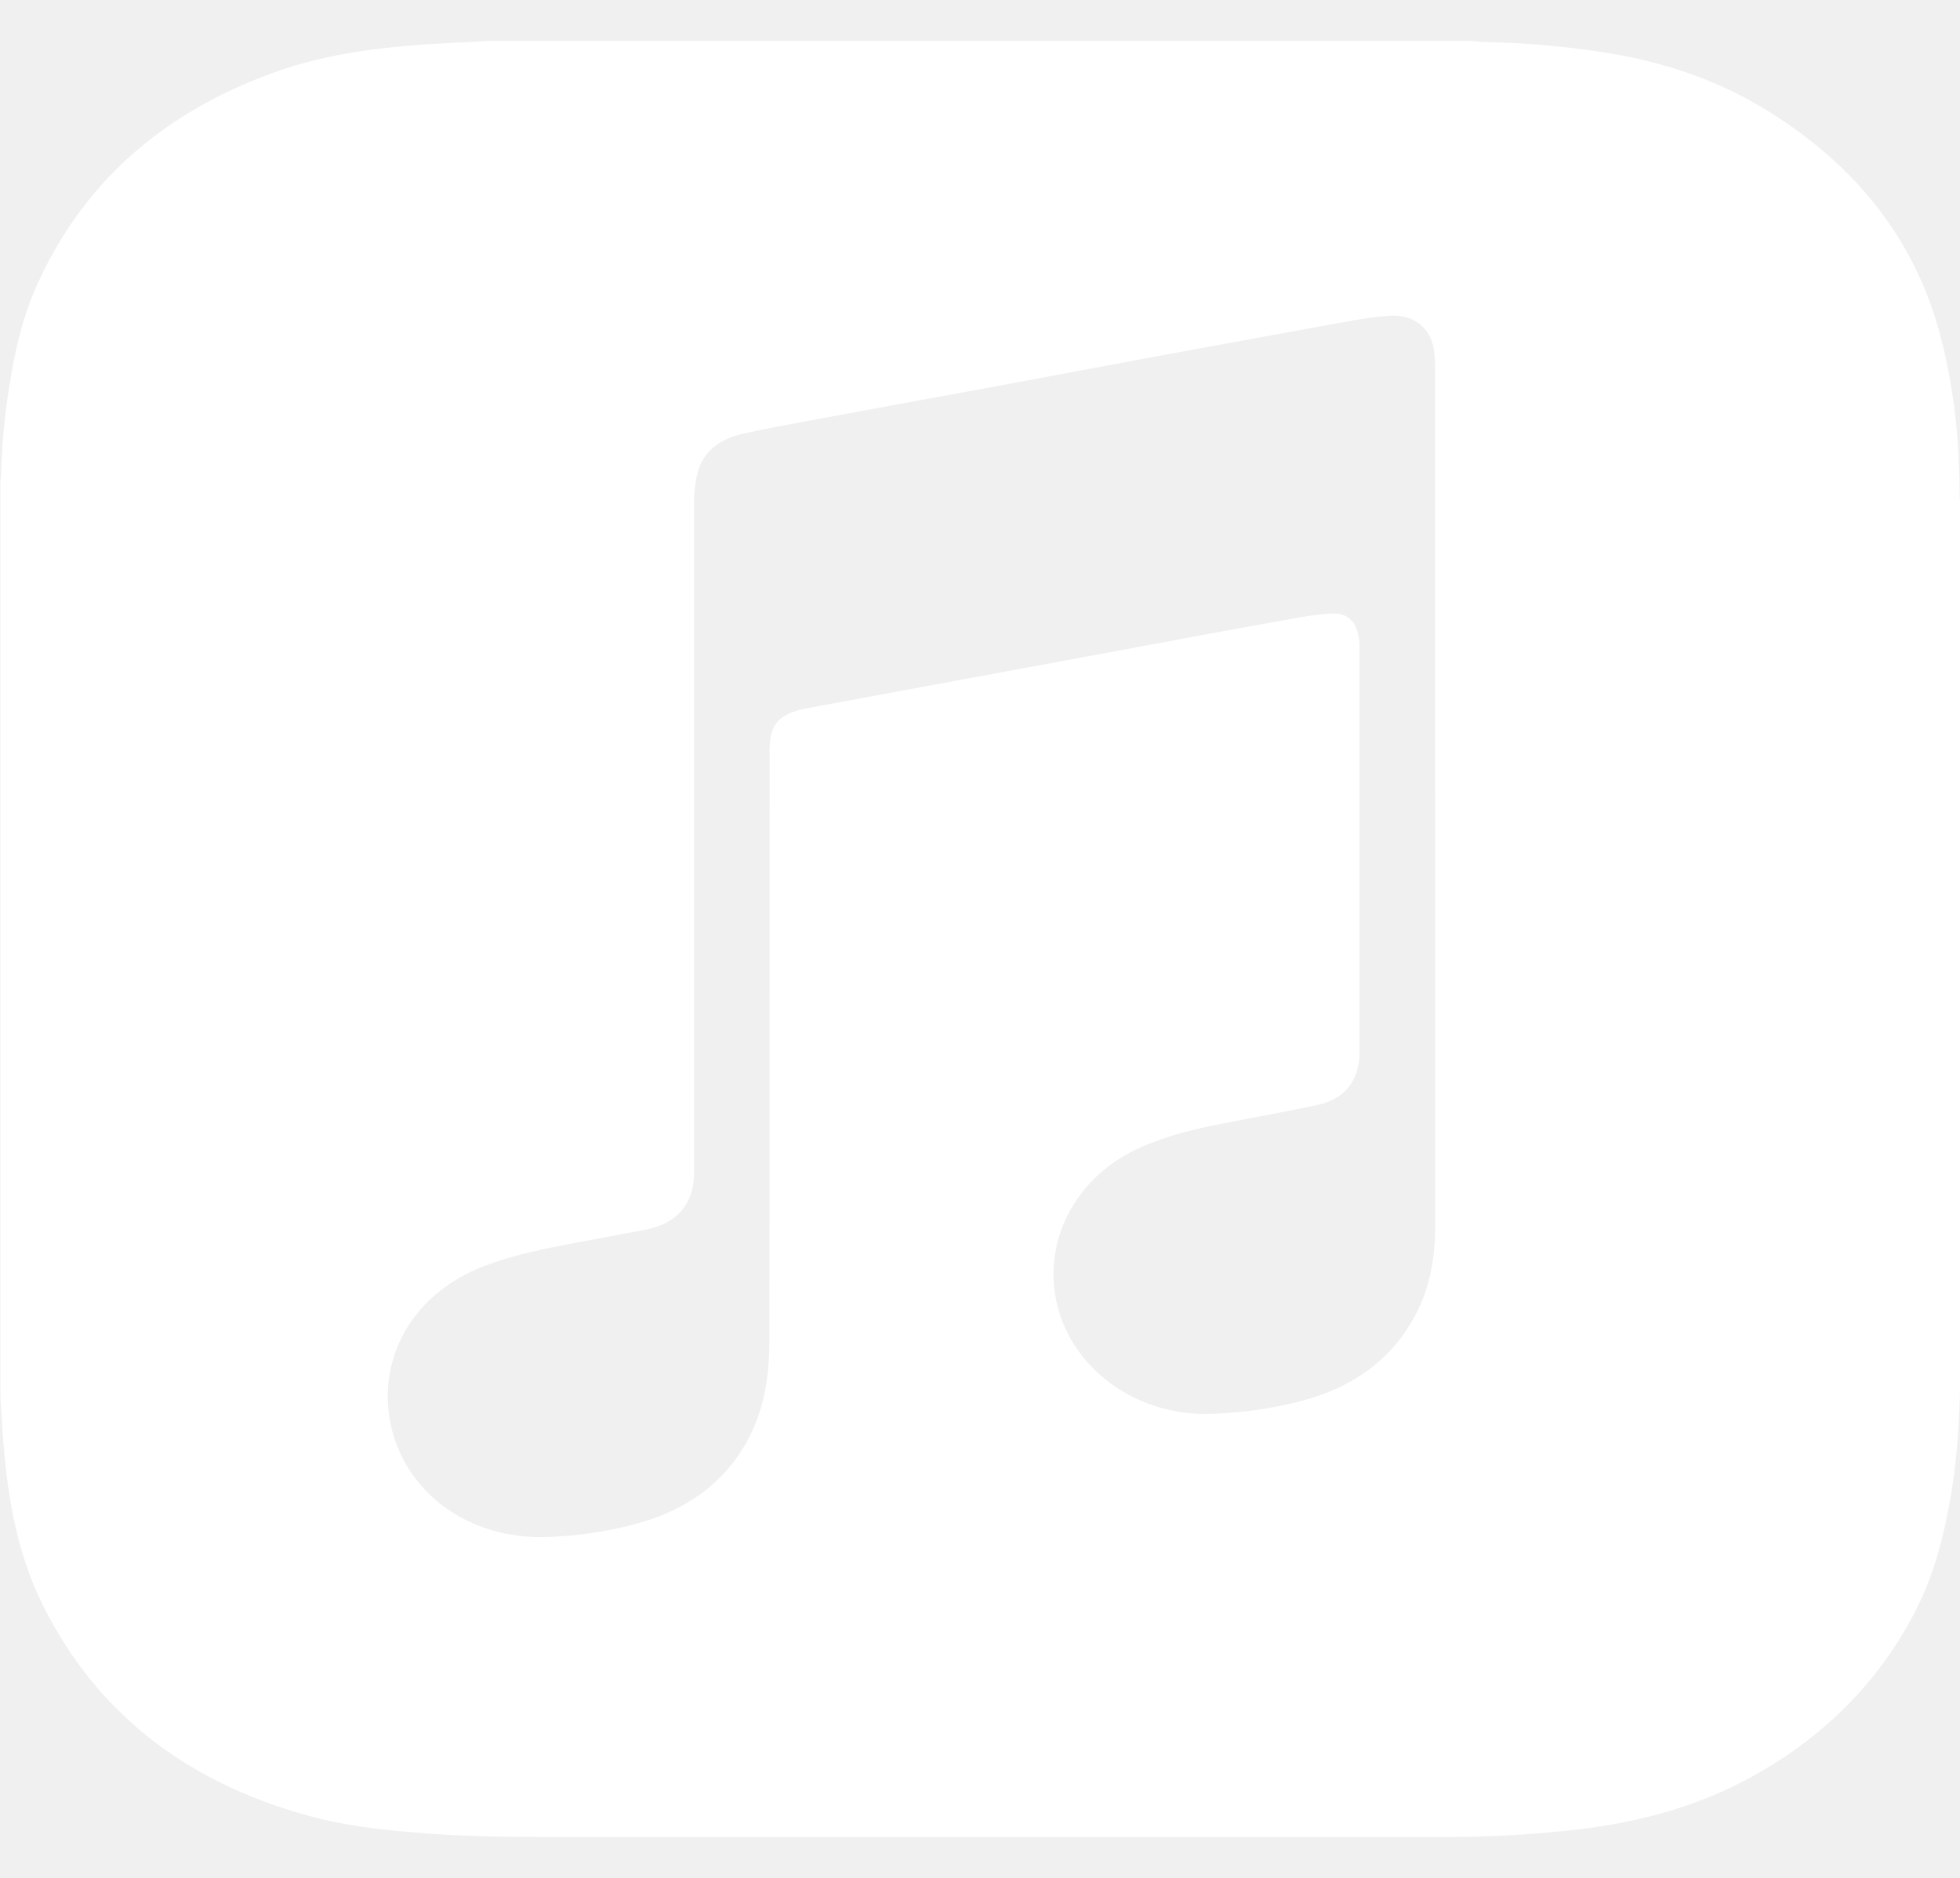
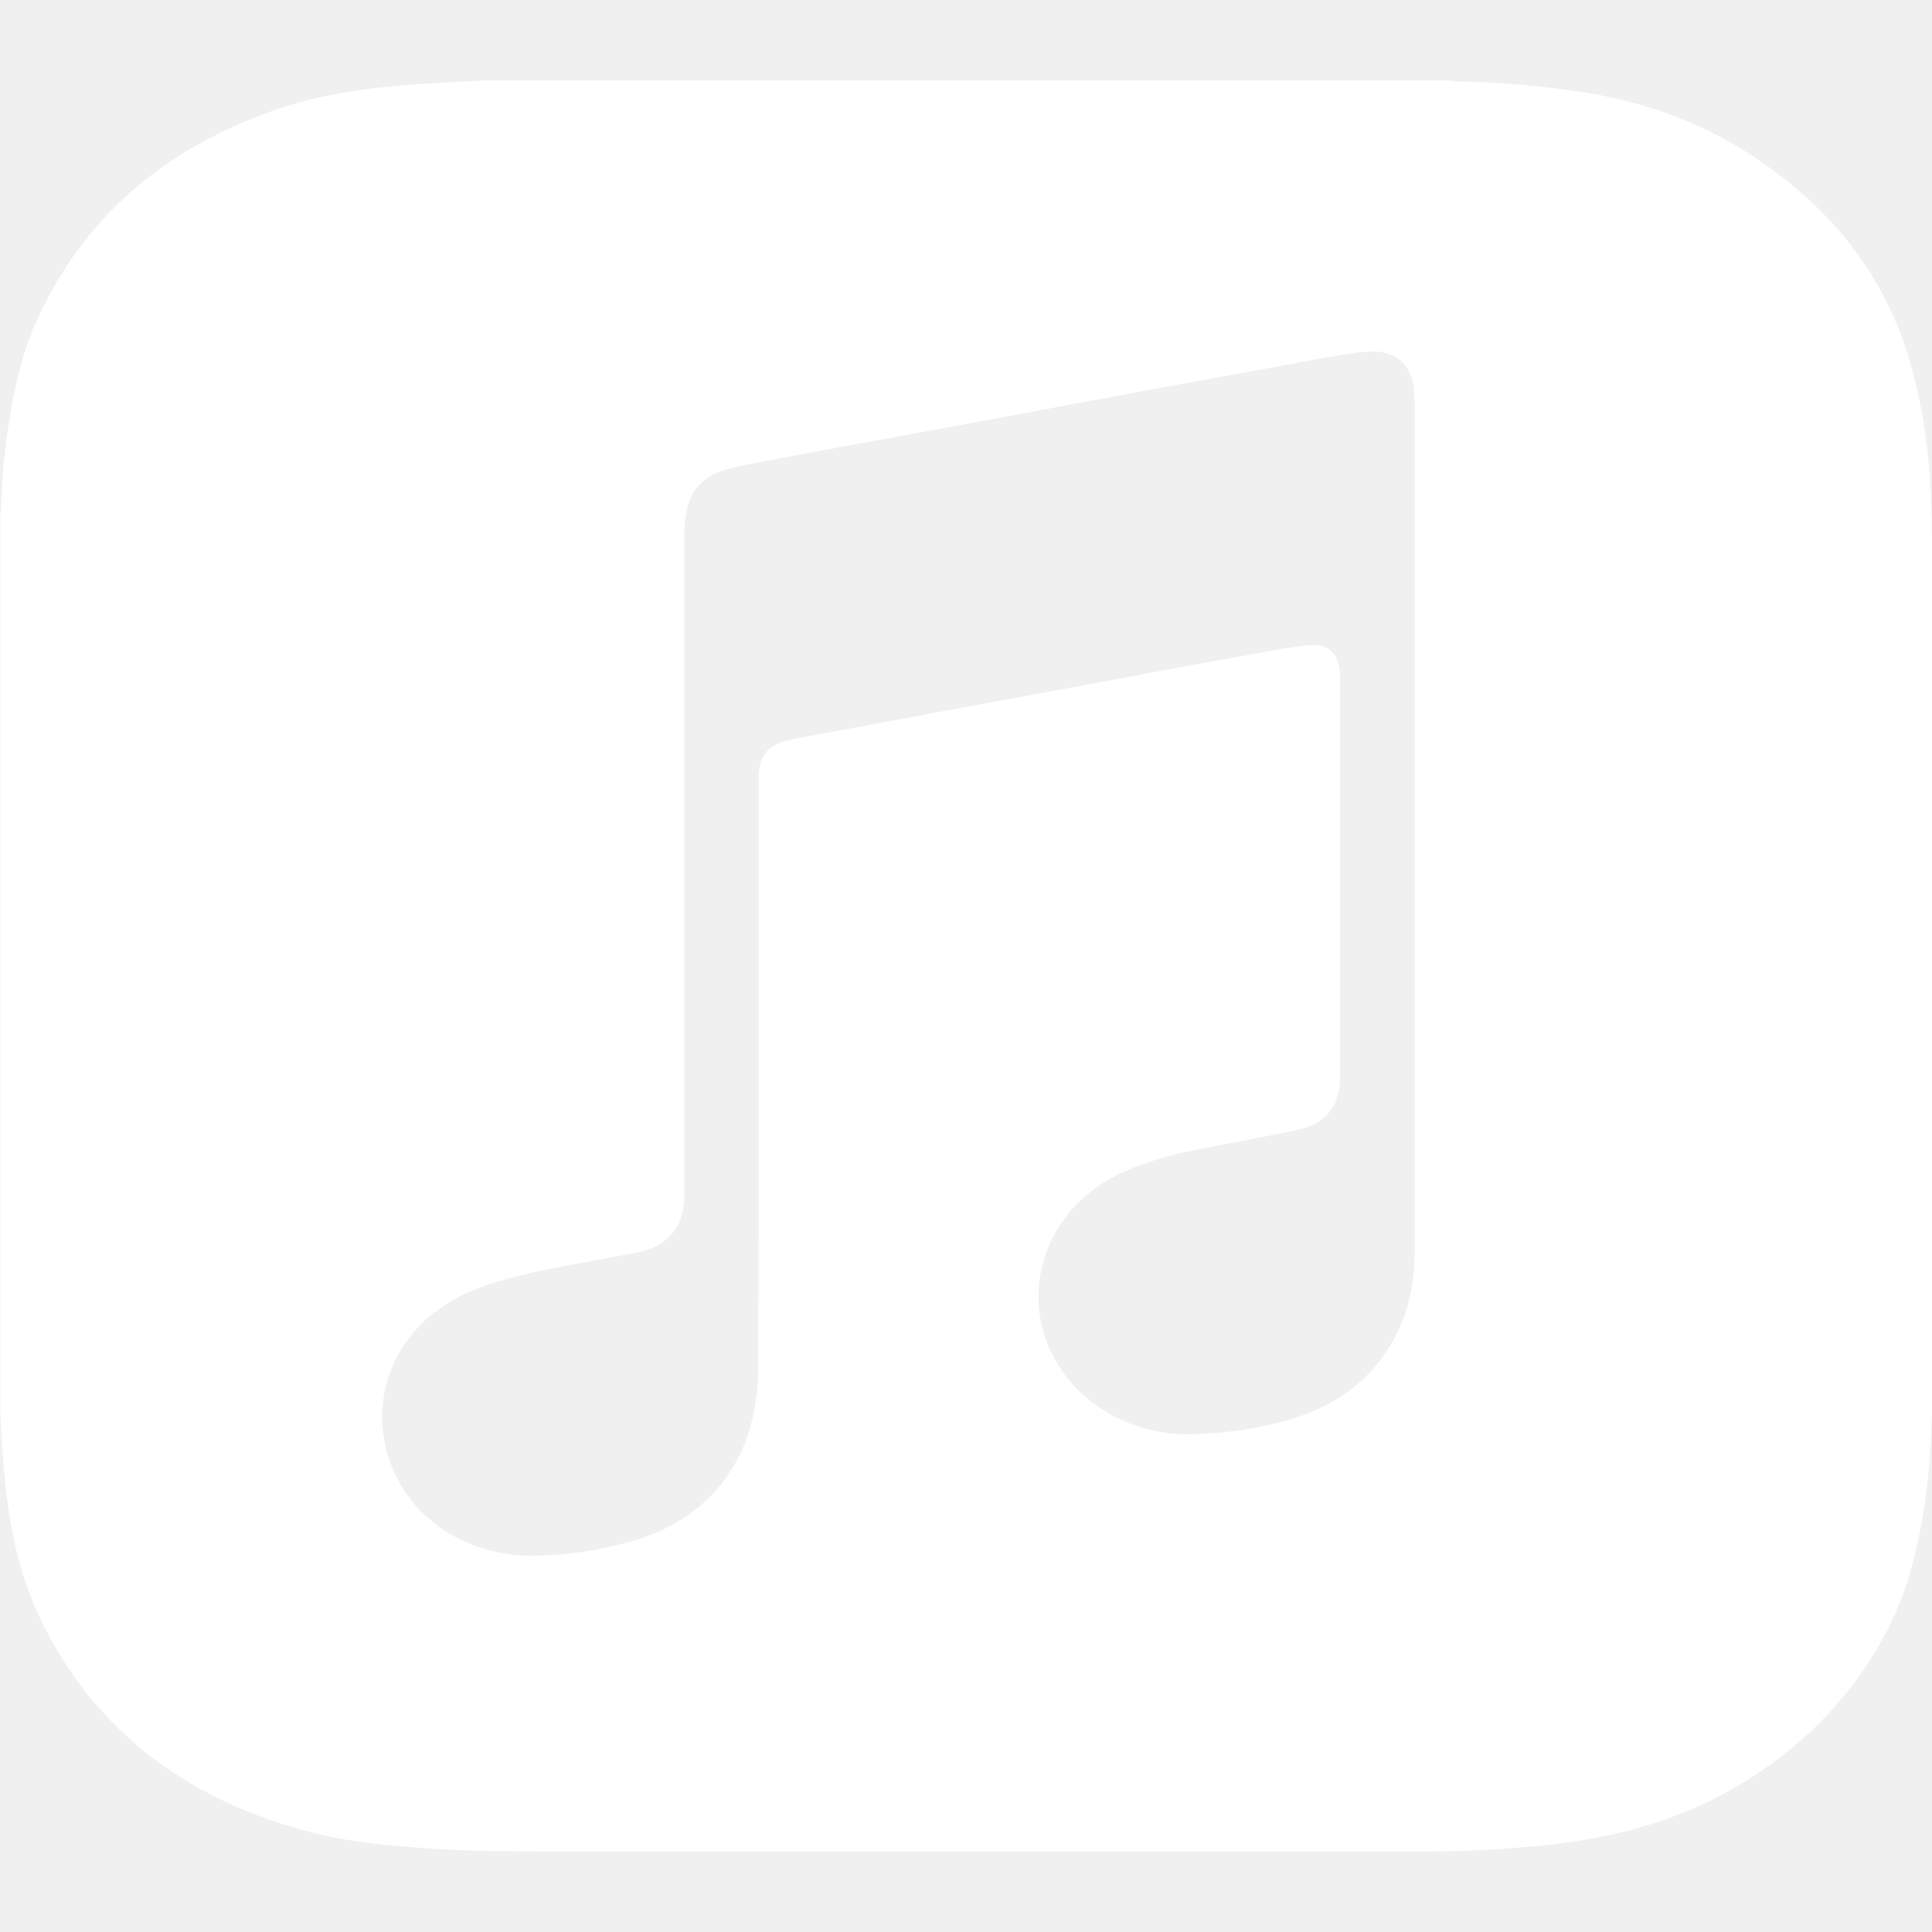
- <svg xmlns="http://www.w3.org/2000/svg" width="24" height="23" viewBox="0 0 24 23" fill="none">
+ <svg xmlns="http://www.w3.org/2000/svg" width="24" height="24" viewBox="0 0 24 23" fill="none">
  <g clip-path="url(#clip0_362_642)">
    <path d="M23.996 6.115C23.996 5.438 23.934 4.765 23.758 4.106C23.441 2.906 22.695 1.99 21.578 1.317C21.004 0.973 20.372 0.762 19.7 0.651C19.183 0.568 18.661 0.522 18.137 0.514C18.098 0.511 18.055 0.503 18.012 0.5H5.989C5.837 0.511 5.684 0.518 5.532 0.525C4.786 0.564 4.044 0.635 3.341 0.893C2.005 1.377 1.04 2.221 0.477 3.439C0.282 3.851 0.184 4.287 0.114 4.732C0.055 5.09 0.024 5.451 0.013 5.813C0.013 5.842 0.005 5.87 0.005 5.899V17.103L0.028 17.49C0.079 18.239 0.184 18.98 0.529 19.668C1.177 20.968 2.267 21.823 3.764 22.235C4.181 22.353 4.619 22.407 5.056 22.442C5.612 22.492 6.166 22.499 6.721 22.499H17.752C18.275 22.499 18.799 22.467 19.322 22.407C20.146 22.31 20.92 22.087 21.619 21.665C22.448 21.174 23.101 20.47 23.498 19.642C23.686 19.255 23.791 18.844 23.869 18.428C23.983 17.808 24.006 17.181 24.006 16.555C24.002 13.074 24.006 9.594 24.002 6.113L23.996 6.115ZM17.574 9.77V15.006C17.574 15.389 17.515 15.765 17.328 16.112C17.039 16.652 16.57 16.992 15.941 17.157C15.593 17.249 15.233 17.302 14.871 17.315C14.415 17.34 13.966 17.21 13.608 16.95C13.25 16.691 13.008 16.32 12.929 15.908C12.857 15.537 12.919 15.155 13.107 14.819C13.295 14.484 13.597 14.215 13.968 14.053C14.288 13.91 14.636 13.824 14.983 13.759C15.362 13.684 15.741 13.616 16.116 13.537C16.393 13.48 16.573 13.326 16.628 13.064C16.643 13.007 16.647 12.946 16.647 12.889V7.897C16.646 7.841 16.637 7.784 16.62 7.729C16.581 7.59 16.471 7.507 16.316 7.514C16.155 7.521 15.999 7.546 15.843 7.575C15.081 7.711 14.32 7.851 13.562 7.994L9.863 8.678C9.847 8.681 9.827 8.689 9.812 8.689C9.534 8.76 9.437 8.875 9.425 9.14C9.421 9.179 9.425 9.219 9.425 9.258C9.421 11.643 9.425 14.028 9.421 16.412C9.421 16.799 9.373 17.179 9.206 17.536C8.929 18.123 8.437 18.493 7.773 18.668C7.422 18.762 7.06 18.814 6.694 18.825C5.737 18.858 4.94 18.274 4.777 17.411C4.636 16.667 5.007 15.864 5.929 15.506C6.288 15.37 6.659 15.295 7.038 15.223L7.897 15.063C8.28 14.988 8.479 14.766 8.499 14.407V6.129C8.499 6.014 8.515 5.9 8.542 5.788C8.612 5.527 8.816 5.376 9.088 5.315C9.343 5.254 9.604 5.211 9.862 5.161C10.596 5.025 11.326 4.889 12.061 4.756L14.33 4.333C15.002 4.212 15.67 4.087 16.342 3.965C16.561 3.926 16.784 3.882 17.006 3.868C17.314 3.843 17.529 4.022 17.561 4.309C17.568 4.377 17.573 4.445 17.573 4.513V9.766L17.574 9.77Z" fill="white" />
  </g>
  <defs>
    <clipPath id="clip0_362_642">
      <rect width="24" height="22" fill="white" transform="translate(0 0.5)" />
    </clipPath>
  </defs>
</svg>
